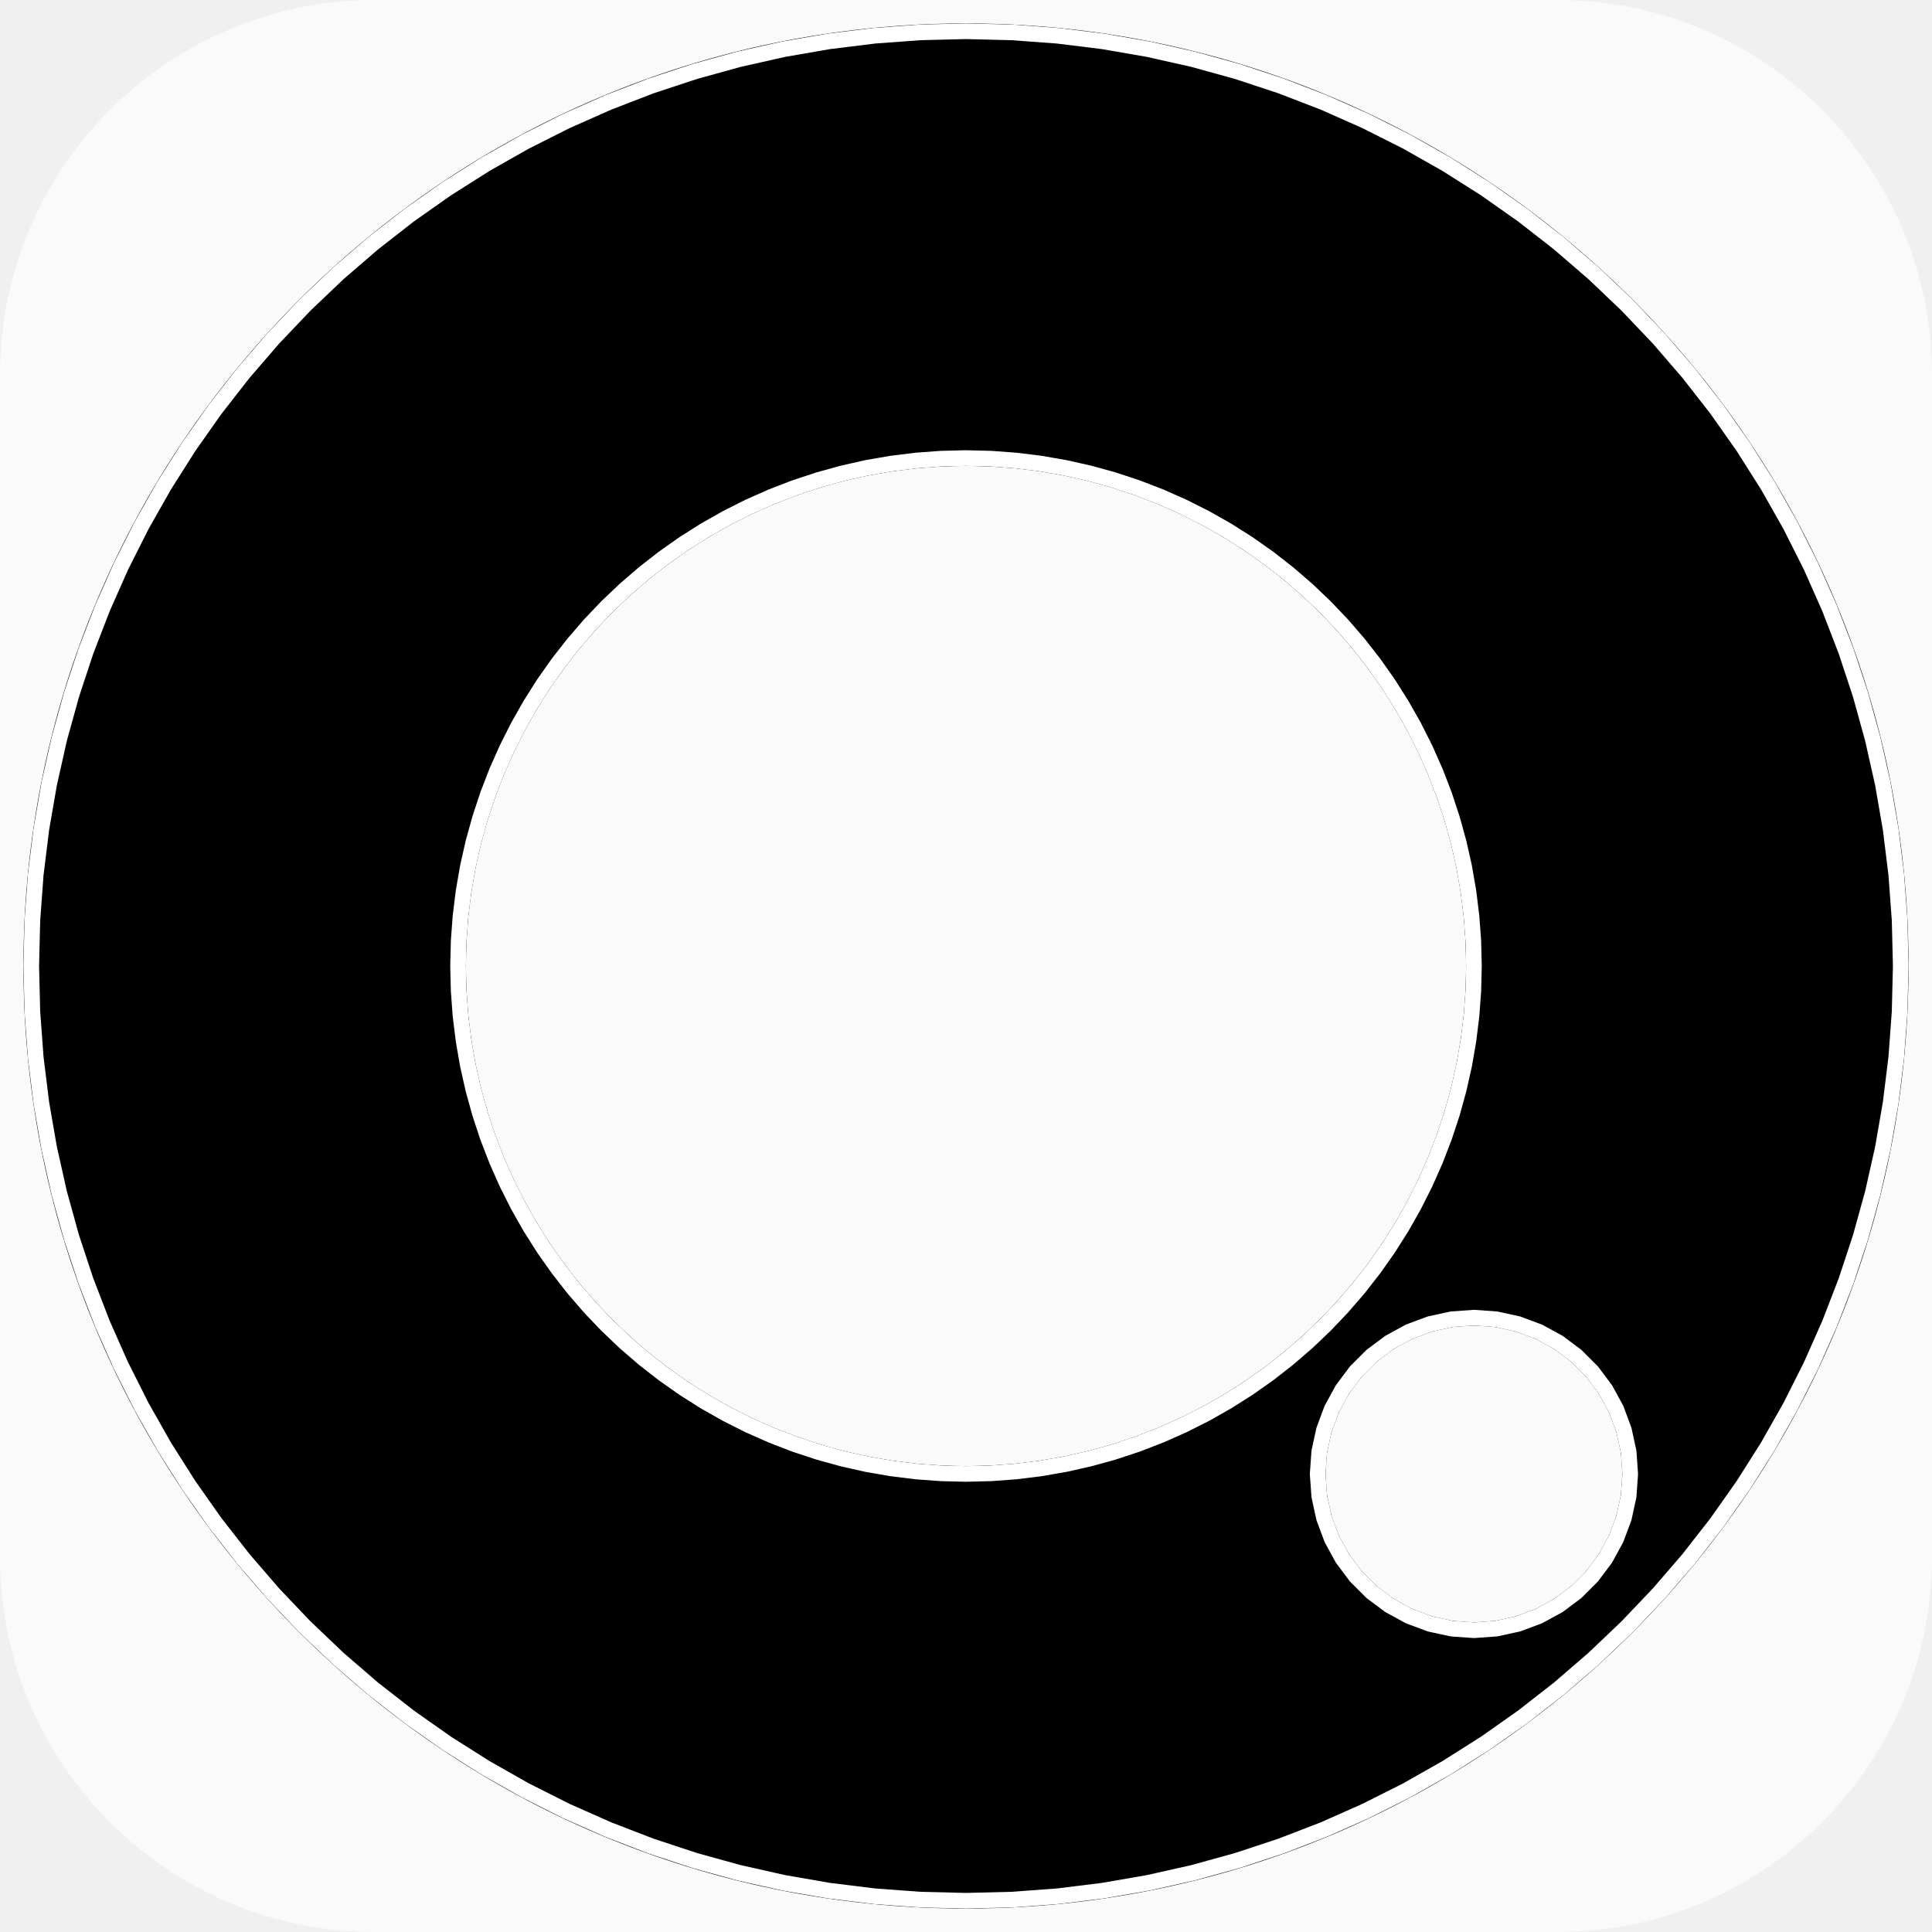
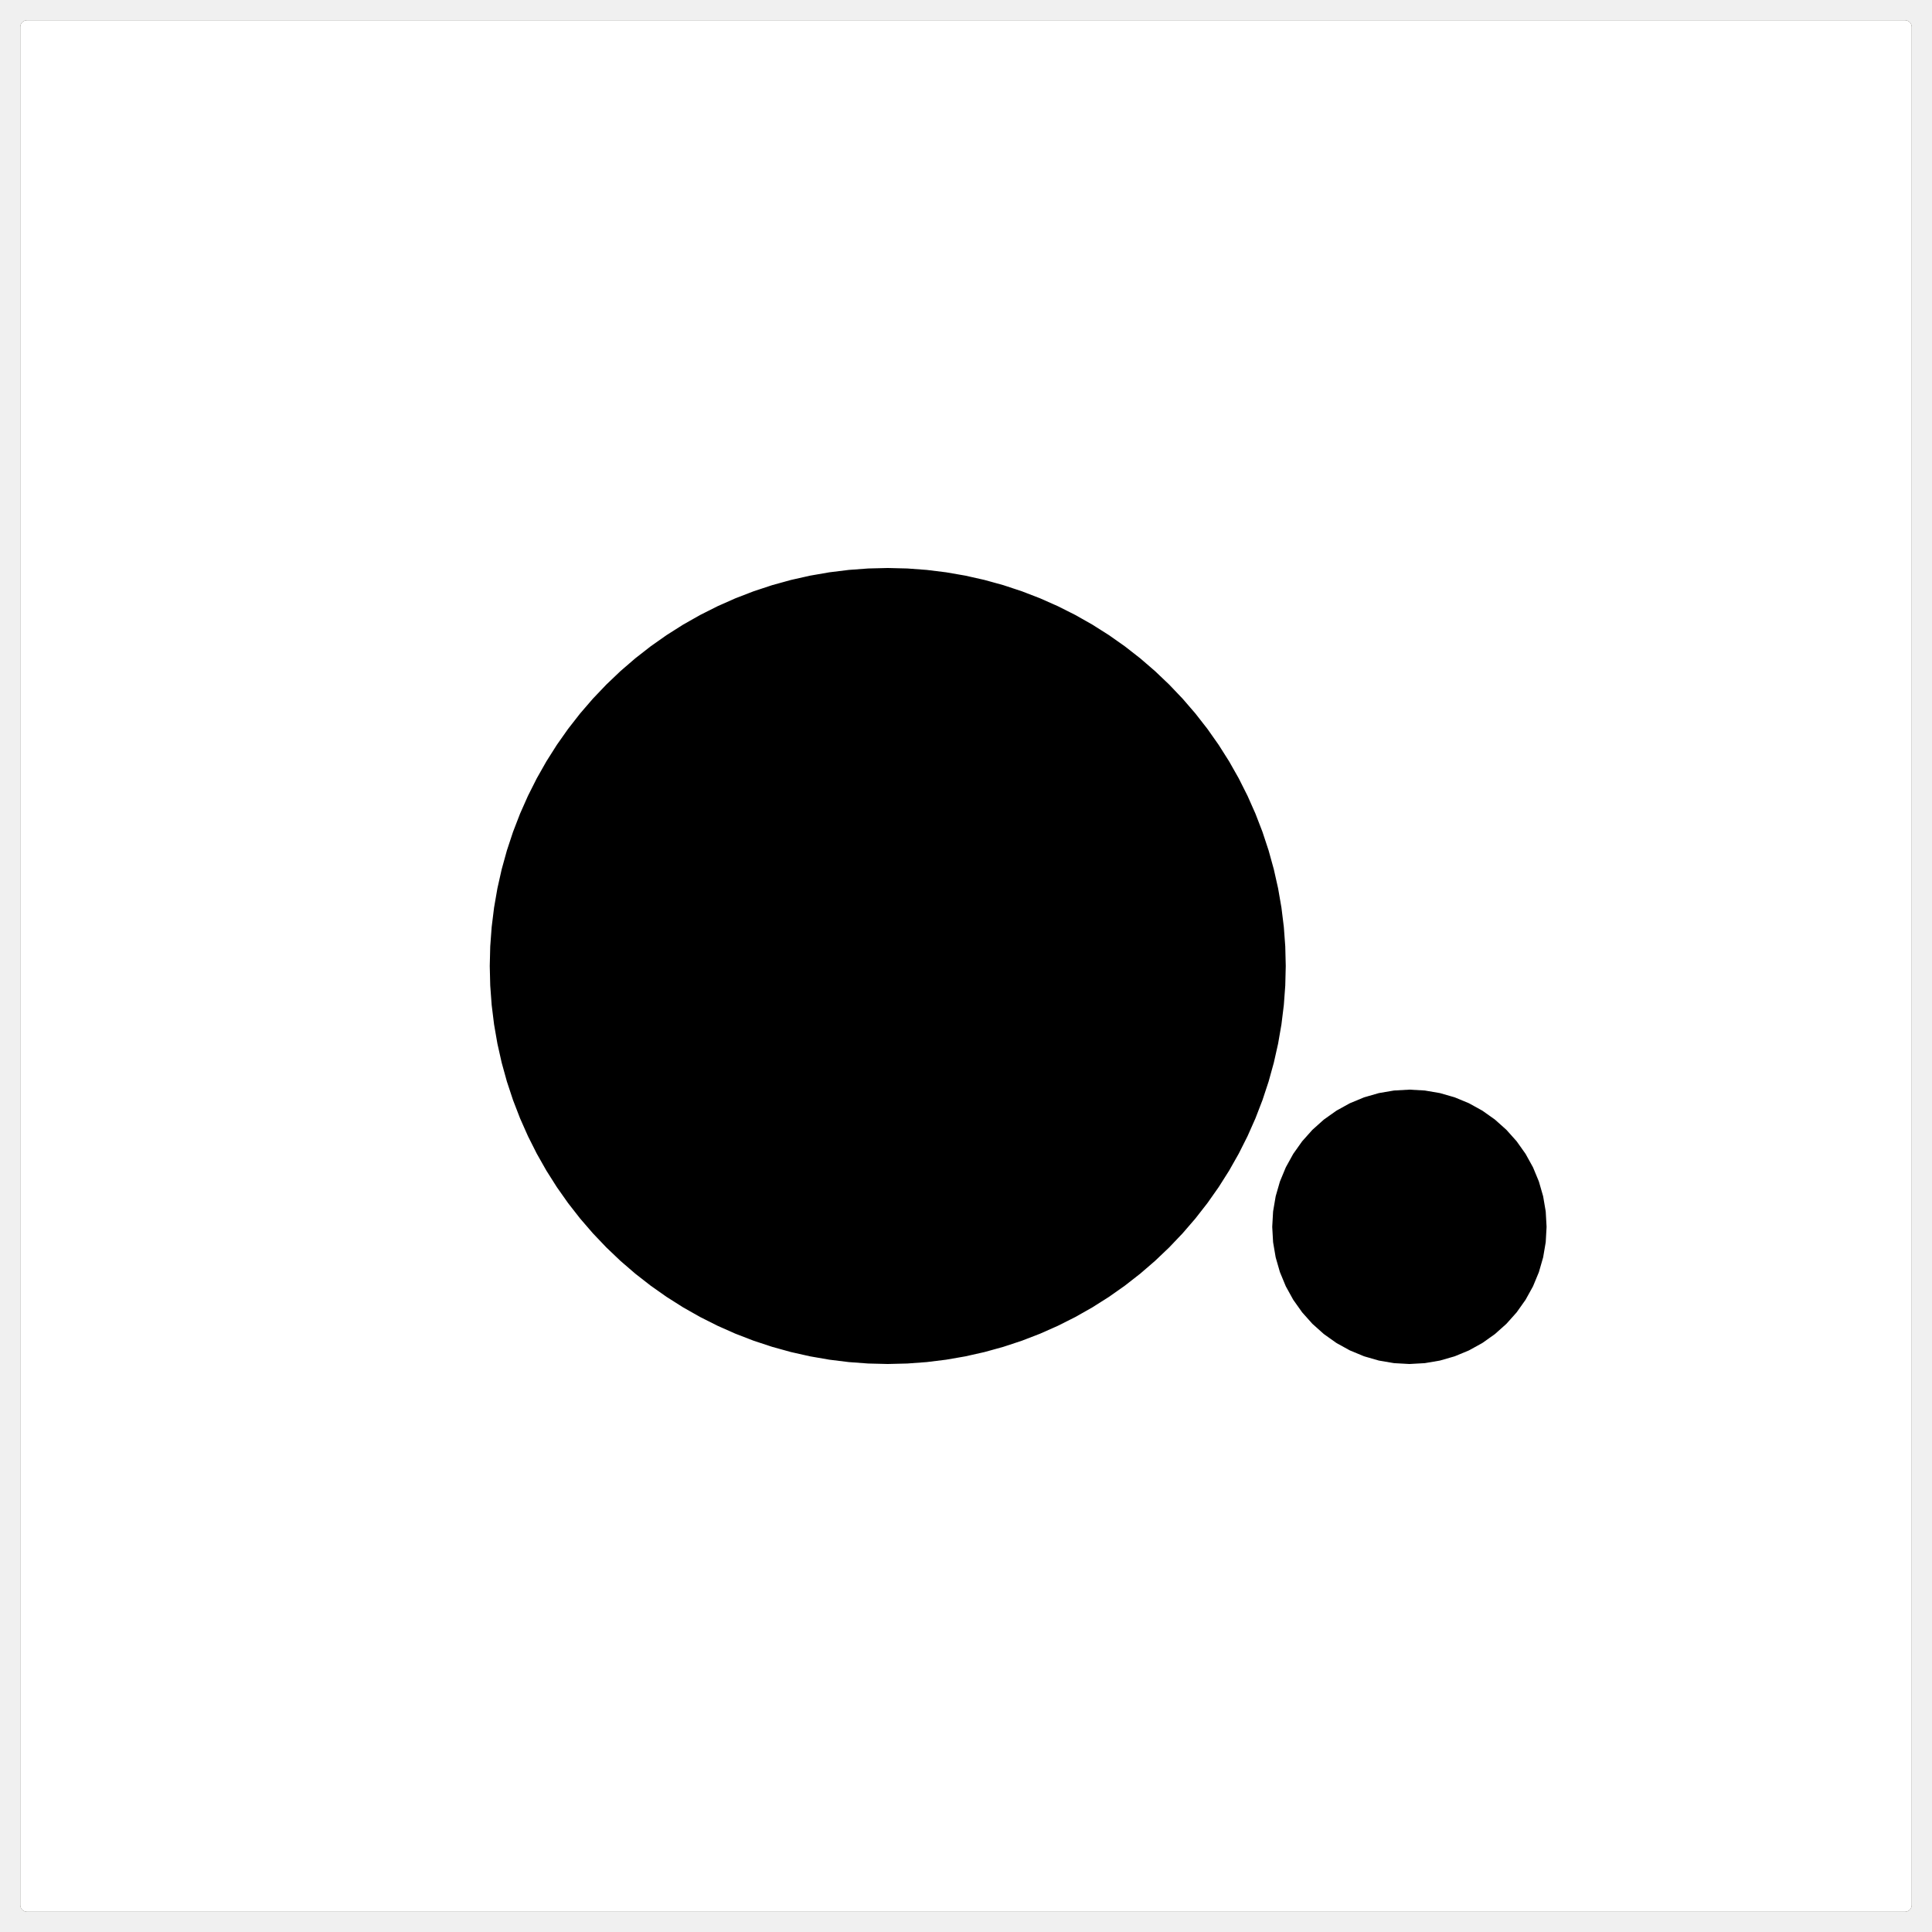
- <svg xmlns="http://www.w3.org/2000/svg" width="247.232" height="247.232" viewBox="297.162 52.927 247.232 247.232">
-   <rect x="297.162" y="52.927" width="247.232" height="247.232" rx="48" fill="#fafafa" />
-   <ellipse cx="420.778" cy="176.543" rx="119.616" ry="119.616" stroke="#26201a" stroke-width="2" fill="none" stroke-linecap="round" stroke-linejoin="round" />
-   <ellipse cx="420.778" cy="176.543" rx="65" ry="65" stroke="#26201a" stroke-width="2" fill="none" stroke-linecap="round" stroke-linejoin="round" />
-   <ellipse cx="485.778" cy="241.543" rx="20" ry="20" stroke="#26201a" stroke-width="2" fill="none" stroke-linecap="round" stroke-linejoin="round" />
-   <path d="M540.394 176.543 L540.25 182.412 L539.818 188.267 L539.099 194.094 L538.096 199.879 L536.809 205.607 L535.243 211.265 L533.402 216.84 L531.289 222.318 L528.91 227.685 L526.27 232.929 L523.376 238.038 L520.235 242.998 L516.854 247.798 L513.242 252.426 L509.408 256.872 L505.359 261.124 L501.107 265.172 L496.662 269.007 L492.033 272.619 L487.233 276 L482.273 279.141 L477.165 282.035 L471.92 284.674 L466.553 287.053 L461.075 289.166 L455.501 291.008 L449.842 292.574 L444.114 293.86 L438.329 294.864 L432.503 295.583 L426.647 296.015 L420.778 296.159 L414.909 296.015 L409.054 295.583 L403.227 294.864 L397.442 293.86 L391.714 292.574 L386.055 291.008 L380.481 289.166 L375.003 287.053 L369.636 284.674 L364.392 282.035 L359.283 279.141 L354.323 276 L349.523 272.619 L344.895 269.007 L340.449 265.172 L336.197 261.124 L332.149 256.872 L328.314 252.426 L324.702 247.798 L321.321 242.998 L318.18 238.038 L315.286 232.929 L312.647 227.685 L310.267 222.318 L308.155 216.84 L306.313 211.265 L304.747 205.607 L303.461 199.879 L302.457 194.094 L301.738 188.267 L301.306 182.412 L301.162 176.543 L301.306 170.673 L301.738 164.818 L302.457 158.991 L303.461 153.207 L304.747 147.478 L306.313 141.82 L308.155 136.245 L310.267 130.768 L312.647 125.4 L315.286 120.156 L318.18 115.048 L321.321 110.088 L324.702 105.288 L328.314 100.659 L332.149 96.214 L336.197 91.962 L340.449 87.913 L344.895 84.078 L349.523 80.466 L354.323 77.086 L359.283 73.945 L364.392 71.051 L369.636 68.411 L375.003 66.032 L380.481 63.919 L386.055 62.078 L391.714 60.512 L397.442 59.225 L403.227 58.222 L409.054 57.503 L414.909 57.071 L420.778 56.927 L426.647 57.071 L432.503 57.503 L438.329 58.222 L444.114 59.225 L449.842 60.512 L455.501 62.078 L461.075 63.919 L466.553 66.032 L471.92 68.411 L477.165 71.051 L482.273 73.945 L487.233 77.086 L492.033 80.466 L496.662 84.078 L501.107 87.913 L505.359 91.962 L509.408 96.214 L513.242 100.659 L516.854 105.288 L520.235 110.088 L523.376 115.048 L526.27 120.156 L528.91 125.4 L531.289 130.768 L533.402 136.245 L535.243 141.82 L536.809 147.478 L538.096 153.207 L539.099 158.991 L539.818 164.818 L540.25 170.673 Z M485.7 173.353 L485.465 170.172 L485.075 167.005 L484.529 163.862 L483.83 160.749 L482.979 157.674 L481.978 154.645 L480.83 151.668 L479.537 148.752 L478.103 145.902 L476.53 143.126 L474.824 140.431 L472.987 137.822 L471.024 135.307 L468.94 132.891 L466.74 130.581 L464.429 128.381 L462.014 126.297 L459.499 124.334 L456.89 122.497 L454.195 120.79 L451.419 119.218 L448.569 117.783 L445.653 116.491 L442.676 115.342 L439.647 114.342 L436.572 113.491 L433.459 112.792 L430.316 112.246 L427.149 111.856 L423.968 111.621 L420.778 111.543 L417.589 111.621 L414.407 111.856 L411.241 112.246 L408.097 112.792 L404.984 113.491 L401.91 114.342 L398.88 115.342 L395.904 116.491 L392.987 117.783 L390.137 119.218 L387.361 120.79 L384.666 122.497 L382.058 124.334 L379.543 126.297 L377.127 128.381 L374.816 130.581 L372.616 132.891 L370.532 135.307 L368.57 137.822 L366.733 140.431 L365.026 143.126 L363.453 145.902 L362.019 148.752 L360.726 151.668 L359.578 154.645 L358.577 157.674 L357.726 160.749 L357.027 163.862 L356.482 167.005 L356.091 170.172 L355.856 173.353 L355.778 176.543 L355.856 179.732 L356.091 182.914 L356.482 186.08 L357.027 189.224 L357.726 192.336 L358.577 195.411 L359.578 198.441 L360.726 201.417 L362.019 204.334 L363.453 207.184 L365.026 209.959 L366.733 212.655 L368.57 215.263 L370.532 217.778 L372.616 220.194 L374.816 222.505 L377.127 224.705 L379.543 226.788 L382.058 228.751 L384.666 230.588 L387.361 232.295 L390.137 233.868 L392.987 235.302 L395.904 236.595 L398.88 237.743 L401.91 238.744 L404.984 239.595 L408.097 240.294 L411.241 240.839 L414.407 241.23 L417.589 241.464 L420.778 241.543 L423.968 241.464 L427.149 241.23 L430.316 240.839 L433.459 240.294 L436.572 239.595 L439.647 238.744 L442.676 237.743 L445.653 236.595 L448.569 235.302 L451.419 233.868 L454.195 232.295 L456.89 230.588 L459.499 228.751 L462.014 226.788 L464.429 224.705 L466.74 222.505 L468.94 220.194 L471.024 217.778 L472.987 215.263 L474.824 212.655 L476.53 209.959 L478.103 207.184 L479.537 204.334 L480.83 201.417 L481.978 198.441 L482.979 195.411 L483.83 192.336 L484.529 189.224 L485.075 186.08 L485.465 182.914 L485.7 179.732 L485.778 176.543 Z M505.575 238.696 L504.968 235.908 L503.971 233.234 L502.603 230.73 L500.893 228.446 L498.875 226.428 L496.591 224.718 L494.086 223.35 L491.413 222.353 L488.624 221.746 L485.778 221.543 L482.932 221.746 L480.143 222.353 L477.47 223.35 L474.965 224.718 L472.681 226.428 L470.663 228.446 L468.953 230.73 L467.585 233.234 L466.588 235.908 L465.982 238.696 L465.778 241.543 L465.982 244.389 L466.588 247.177 L467.585 249.851 L468.953 252.356 L470.663 254.64 L472.681 256.658 L474.965 258.368 L477.47 259.735 L480.143 260.733 L482.932 261.339 L485.778 261.543 L488.624 261.339 L491.413 260.733 L494.086 259.735 L496.591 258.368 L498.875 256.658 L500.893 254.64 L502.603 252.356 L503.971 249.851 L504.968 247.177 L505.575 244.389 L505.778 241.543 Z" stroke="#26201a" stroke-width="2" fill="#050505" stroke-linecap="round" stroke-linejoin="round" fill-rule="evenodd" />
-   <path d="M540.394 176.543 L540.25 182.412 L539.818 188.267 L539.099 194.094 L538.096 199.879 L536.809 205.607 L535.243 211.265 L533.402 216.84 L531.289 222.318 L528.91 227.685 L526.27 232.929 L523.376 238.038 L520.235 242.998 L516.854 247.798 L513.242 252.426 L509.408 256.872 L505.359 261.124 L501.107 265.172 L496.662 269.007 L492.033 272.619 L487.233 276 L482.273 279.141 L477.165 282.035 L471.92 284.674 L466.553 287.053 L461.075 289.166 L455.501 291.008 L449.842 292.574 L444.114 293.86 L438.329 294.864 L432.503 295.583 L426.647 296.015 L420.778 296.159 L414.909 296.015 L409.054 295.583 L403.227 294.864 L397.442 293.86 L391.714 292.574 L386.055 291.008 L380.481 289.166 L375.003 287.053 L369.636 284.674 L364.392 282.035 L359.283 279.141 L354.323 276 L349.523 272.619 L344.895 269.007 L340.449 265.172 L336.197 261.124 L332.149 256.872 L328.314 252.426 L324.702 247.798 L321.321 242.998 L318.18 238.038 L315.286 232.929 L312.647 227.685 L310.267 222.318 L308.155 216.84 L306.313 211.265 L304.747 205.607 L303.461 199.879 L302.457 194.094 L301.738 188.267 L301.306 182.412 L301.162 176.543 L301.306 170.673 L301.738 164.818 L302.457 158.991 L303.461 153.207 L304.747 147.478 L306.313 141.82 L308.155 136.245 L310.267 130.768 L312.647 125.4 L315.286 120.156 L318.18 115.048 L321.321 110.088 L324.702 105.288 L328.314 100.659 L332.149 96.214 L336.197 91.962 L340.449 87.913 L344.895 84.078 L349.523 80.466 L354.323 77.086 L359.283 73.945 L364.392 71.051 L369.636 68.411 L375.003 66.032 L380.481 63.919 L386.055 62.078 L391.714 60.512 L397.442 59.225 L403.227 58.222 L409.054 57.503 L414.909 57.071 L420.778 56.927 L426.647 57.071 L432.503 57.503 L438.329 58.222 L444.114 59.225 L449.842 60.512 L455.501 62.078 L461.075 63.919 L466.553 66.032 L471.92 68.411 L477.165 71.051 L482.273 73.945 L487.233 77.086 L492.033 80.466 L496.662 84.078 L501.107 87.913 L505.359 91.962 L509.408 96.214 L513.242 100.659 L516.854 105.288 L520.235 110.088 L523.376 115.048 L526.27 120.156 L528.91 125.4 L531.289 130.768 L533.402 136.245 L535.243 141.82 L536.809 147.478 L538.096 153.207 L539.099 158.991 L539.818 164.818 L540.25 170.673 Z M485.7 173.353 L485.465 170.172 L485.075 167.005 L484.529 163.862 L483.83 160.749 L482.979 157.674 L481.978 154.645 L480.83 151.668 L479.537 148.752 L478.103 145.902 L476.53 143.126 L474.824 140.431 L472.987 137.822 L471.024 135.307 L468.94 132.891 L466.74 130.581 L464.429 128.381 L462.014 126.297 L459.499 124.334 L456.89 122.497 L454.195 120.79 L451.419 119.218 L448.569 117.783 L445.653 116.491 L442.676 115.342 L439.647 114.342 L436.572 113.491 L433.459 112.792 L430.316 112.246 L427.149 111.856 L423.968 111.621 L420.778 111.543 L417.589 111.621 L414.407 111.856 L411.241 112.246 L408.097 112.792 L404.984 113.491 L401.91 114.342 L398.88 115.342 L395.904 116.491 L392.987 117.783 L390.137 119.218 L387.361 120.79 L384.666 122.497 L382.058 124.334 L379.543 126.297 L377.127 128.381 L374.816 130.581 L372.616 132.891 L370.532 135.307 L368.57 137.822 L366.733 140.431 L365.026 143.126 L363.453 145.902 L362.019 148.752 L360.726 151.668 L359.578 154.645 L358.577 157.674 L357.726 160.749 L357.027 163.862 L356.482 167.005 L356.091 170.172 L355.856 173.353 L355.778 176.543 L355.856 179.732 L356.091 182.914 L356.482 186.08 L357.027 189.224 L357.726 192.336 L358.577 195.411 L359.578 198.441 L360.726 201.417 L362.019 204.334 L363.453 207.184 L365.026 209.959 L366.733 212.655 L368.57 215.263 L370.532 217.778 L372.616 220.194 L374.816 222.505 L377.127 224.705 L379.543 226.788 L382.058 228.751 L384.666 230.588 L387.361 232.295 L390.137 233.868 L392.987 235.302 L395.904 236.595 L398.88 237.743 L401.91 238.744 L404.984 239.595 L408.097 240.294 L411.241 240.839 L414.407 241.23 L417.589 241.464 L420.778 241.543 L423.968 241.464 L427.149 241.23 L430.316 240.839 L433.459 240.294 L436.572 239.595 L439.647 238.744 L442.676 237.743 L445.653 236.595 L448.569 235.302 L451.419 233.868 L454.195 232.295 L456.89 230.588 L459.499 228.751 L462.014 226.788 L464.429 224.705 L466.74 222.505 L468.94 220.194 L471.024 217.778 L472.987 215.263 L474.824 212.655 L476.53 209.959 L478.103 207.184 L479.537 204.334 L480.83 201.417 L481.978 198.441 L482.979 195.411 L483.83 192.336 L484.529 189.224 L485.075 186.08 L485.465 182.914 L485.7 179.732 L485.778 176.543 Z M505.575 238.696 L504.968 235.908 L503.971 233.234 L502.603 230.73 L500.893 228.446 L498.875 226.428 L496.591 224.718 L494.086 223.35 L491.413 222.353 L488.624 221.746 L485.778 221.543 L482.932 221.746 L480.143 222.353 L477.47 223.35 L474.965 224.718 L472.681 226.428 L470.663 228.446 L468.953 230.73 L467.585 233.234 L466.588 235.908 L465.982 238.696 L465.778 241.543 L465.982 244.389 L466.588 247.177 L467.585 249.851 L468.953 252.356 L470.663 254.64 L472.681 256.658 L474.965 258.368 L477.47 259.735 L480.143 260.733 L482.932 261.339 L485.778 261.543 L488.624 261.339 L491.413 260.733 L494.086 259.735 L496.591 258.368 L498.875 256.658 L500.893 254.64 L502.603 252.356 L503.971 249.851 L504.968 247.177 L505.575 244.389 L505.778 241.543 Z" stroke="#ffffff" stroke-width="2" fill="#000000" stroke-linecap="round" stroke-linejoin="round" fill-rule="evenodd" />
+ <svg xmlns="http://www.w3.org/2000/svg" width="285.975" height="285.975" viewBox="368.025 6 285.975 285.975">
+   <rect x="372.025" y="10" width="277.975" height="277.975" stroke="#26201a" stroke-width="2" fill="none" stroke-linecap="round" stroke-linejoin="round" />
+   <ellipse cx="499.43" cy="148.987" rx="57.911" ry="57.911" stroke="#26201a" stroke-width="2" fill="none" stroke-linecap="round" stroke-linejoin="round" />
+   <ellipse cx="576.646" cy="187.595" rx="19.304" ry="19.304" stroke="#26201a" stroke-width="2" fill="none" stroke-linecap="round" stroke-linejoin="round" />
+   <path d="M372.025 10 L650 10 L650 287.975 L372.025 287.975 Z M557.272 146.146 L557.063 143.311 L556.715 140.49 L556.229 137.689 L555.606 134.916 L554.848 132.177 L553.957 129.477 L552.934 126.826 L551.782 124.227 L550.504 121.688 L549.103 119.215 L547.582 116.813 L545.946 114.49 L544.197 112.249 L542.34 110.096 L540.38 108.038 L538.321 106.078 L536.169 104.221 L533.928 102.472 L531.604 100.836 L529.203 99.315 L526.73 97.914 L524.191 96.636 L521.592 95.484 L518.94 94.461 L516.241 93.569 L513.502 92.812 L510.729 92.189 L507.928 91.703 L505.106 91.355 L502.272 91.145 L499.43 91.076 L496.589 91.145 L493.754 91.355 L490.933 91.703 L488.132 92.189 L485.359 92.812 L482.62 93.569 L479.92 94.461 L477.269 95.484 L474.67 96.636 L472.131 97.914 L469.658 99.315 L467.256 100.836 L464.933 102.472 L462.692 104.221 L460.539 106.078 L458.481 108.038 L456.521 110.096 L454.664 112.249 L452.915 114.49 L451.279 116.813 L449.758 119.215 L448.357 121.688 L447.079 124.227 L445.927 126.826 L444.904 129.477 L444.012 132.177 L443.255 134.916 L442.632 137.689 L442.146 140.49 L441.798 143.311 L441.588 146.146 L441.519 148.987 L441.588 151.829 L441.798 154.663 L442.146 157.485 L442.632 160.285 L443.255 163.059 L444.012 165.798 L444.904 168.497 L445.927 171.149 L447.079 173.748 L448.357 176.287 L449.758 178.76 L451.279 181.161 L452.915 183.485 L454.664 185.726 L456.521 187.878 L458.481 189.937 L460.539 191.897 L462.692 193.754 L464.933 195.503 L467.256 197.139 L469.658 198.66 L472.131 200.061 L474.67 201.338 L477.269 202.491 L479.92 203.514 L482.62 204.405 L485.359 205.163 L488.132 205.786 L490.933 206.272 L493.754 206.62 L496.589 206.829 L499.43 206.899 L502.272 206.829 L505.106 206.62 L507.928 206.272 L510.729 205.786 L513.502 205.163 L516.241 204.405 L518.94 203.514 L521.592 202.491 L524.191 201.338 L526.73 200.061 L529.203 198.66 L531.604 197.139 L533.928 195.503 L536.169 193.754 L538.321 191.897 L540.38 189.937 L542.34 187.878 L544.197 185.726 L545.946 183.485 L547.582 181.161 L549.103 178.76 L550.504 176.287 L551.782 173.748 L552.934 171.149 L553.957 168.497 L554.848 165.798 L555.606 163.059 L556.229 160.285 L556.715 157.485 L557.063 154.663 L557.272 151.829 L557.342 148.987 Z M595.828 185.434 L595.465 183.299 L594.866 181.219 L594.038 179.219 L592.99 177.325 L591.738 175.559 L590.296 173.945 L588.681 172.502 L586.916 171.25 L585.021 170.203 L583.021 169.374 L580.941 168.775 L578.807 168.412 L576.646 168.291 L574.484 168.412 L572.35 168.775 L570.27 169.374 L568.27 170.203 L566.375 171.25 L564.61 172.502 L562.995 173.945 L561.553 175.559 L560.301 177.325 L559.254 179.219 L558.425 181.219 L557.826 183.299 L557.463 185.434 L557.342 187.595 L557.463 189.756 L557.826 191.89 L558.425 193.971 L559.254 195.97 L560.301 197.865 L561.553 199.63 L562.995 201.245 L564.61 202.687 L566.375 203.94 L568.27 204.987 L570.27 205.815 L572.35 206.415 L574.484 206.778 L576.646 206.899 L578.807 206.778 L580.941 206.415 L583.021 205.815 L585.021 204.987 L586.916 203.94 L588.681 202.687 L590.296 201.245 L591.738 199.63 L592.99 197.865 L594.038 195.97 L594.866 193.971 L595.465 191.89 L595.828 189.756 L595.949 187.595 Z" stroke="#ffffff" stroke-width="2" fill="#ffffff" stroke-linecap="round" stroke-linejoin="round" fill-rule="evenodd" />
+   <path d="M557.342 148.987 L557.272 151.829 L557.063 154.663 L556.715 157.485 L556.229 160.285 L555.606 163.059 L554.848 165.798 L553.957 168.497 L552.934 171.149 L551.782 173.748 L550.504 176.287 L549.103 178.76 L547.582 181.161 L545.946 183.485 L544.197 185.726 L542.34 187.878 L540.38 189.937 L538.321 191.897 L536.169 193.754 L533.928 195.503 L531.604 197.139 L529.203 198.66 L526.73 200.061 L524.191 201.338 L521.592 202.491 L518.94 203.514 L516.241 204.405 L513.502 205.163 L510.729 205.786 L507.928 206.272 L505.106 206.62 L502.272 206.829 L499.43 206.899 L496.589 206.829 L493.754 206.62 L490.933 206.272 L488.132 205.786 L485.359 205.163 L482.62 204.405 L479.92 203.514 L477.269 202.491 L474.67 201.338 L472.131 200.061 L469.658 198.66 L467.256 197.139 L464.933 195.503 L462.692 193.754 L460.539 191.897 L458.481 189.937 L456.521 187.878 L454.664 185.726 L452.915 183.485 L451.279 181.161 L449.758 178.76 L448.357 176.287 L447.079 173.748 L445.927 171.149 L444.904 168.497 L444.012 165.798 L443.255 163.059 L442.632 160.285 L442.146 157.485 L441.798 154.663 L441.588 151.829 L441.519 148.987 L441.588 146.146 L441.798 143.311 L442.146 140.49 L442.632 137.689 L443.255 134.916 L444.012 132.177 L444.904 129.477 L445.927 126.826 L447.079 124.227 L448.357 121.688 L449.758 119.215 L451.279 116.813 L452.915 114.49 L454.664 112.249 L456.521 110.096 L458.481 108.038 L460.539 106.078 L462.692 104.221 L464.933 102.472 L467.256 100.836 L469.658 99.315 L472.131 97.914 L474.67 96.636 L477.269 95.484 L479.92 94.461 L482.62 93.569 L485.359 92.812 L488.132 92.189 L490.933 91.703 L493.754 91.355 L496.589 91.145 L499.43 91.076 L502.272 91.145 L505.106 91.355 L507.928 91.703 L510.729 92.189 L513.502 92.812 L516.241 93.569 L518.94 94.461 L521.592 95.484 L524.191 96.636 L526.73 97.914 L529.203 99.315 L531.604 100.836 L533.928 102.472 L536.169 104.221 L538.321 106.078 L540.38 108.038 L542.34 110.096 L544.197 112.249 L545.946 114.49 L547.582 116.813 L549.103 119.215 L550.504 121.688 L551.782 124.227 L552.934 126.826 L553.957 129.477 L554.848 132.177 L555.606 134.916 L556.229 137.689 L556.715 140.49 L557.063 143.311 L557.272 146.146 Z" stroke="#000000" stroke-width="2" fill="#000000" stroke-linecap="round" stroke-linejoin="round" fill-rule="evenodd" />
+   <path d="M595.949 187.595 L595.828 189.756 L595.465 191.89 L594.866 193.971 L594.038 195.97 L592.99 197.865 L591.738 199.63 L590.296 201.245 L588.681 202.687 L586.916 203.94 L585.021 204.987 L583.021 205.815 L580.941 206.415 L578.807 206.778 L576.646 206.899 L574.484 206.778 L572.35 206.415 L570.27 205.815 L568.27 204.987 L566.375 203.94 L564.61 202.687 L562.995 201.245 L561.553 199.63 L560.301 197.865 L559.254 195.97 L558.425 193.971 L557.826 191.89 L557.463 189.756 L557.342 187.595 L557.463 185.434 L557.826 183.299 L558.425 181.219 L559.254 179.219 L560.301 177.325 L561.553 175.559 L562.995 173.945 L564.61 172.502 L566.375 171.25 L568.27 170.203 L570.27 169.374 L572.35 168.775 L574.484 168.412 L576.646 168.291 L578.807 168.412 L580.941 168.775 L583.021 169.374 L585.021 170.203 L586.916 171.25 L588.681 172.502 L590.296 173.945 L591.738 175.559 L592.99 177.325 L594.038 179.219 L594.866 181.219 L595.465 183.299 L595.828 185.434 Z" stroke="#000000" stroke-width="2" fill="#000000" stroke-linecap="round" stroke-linejoin="round" fill-rule="evenodd" />
</svg>
